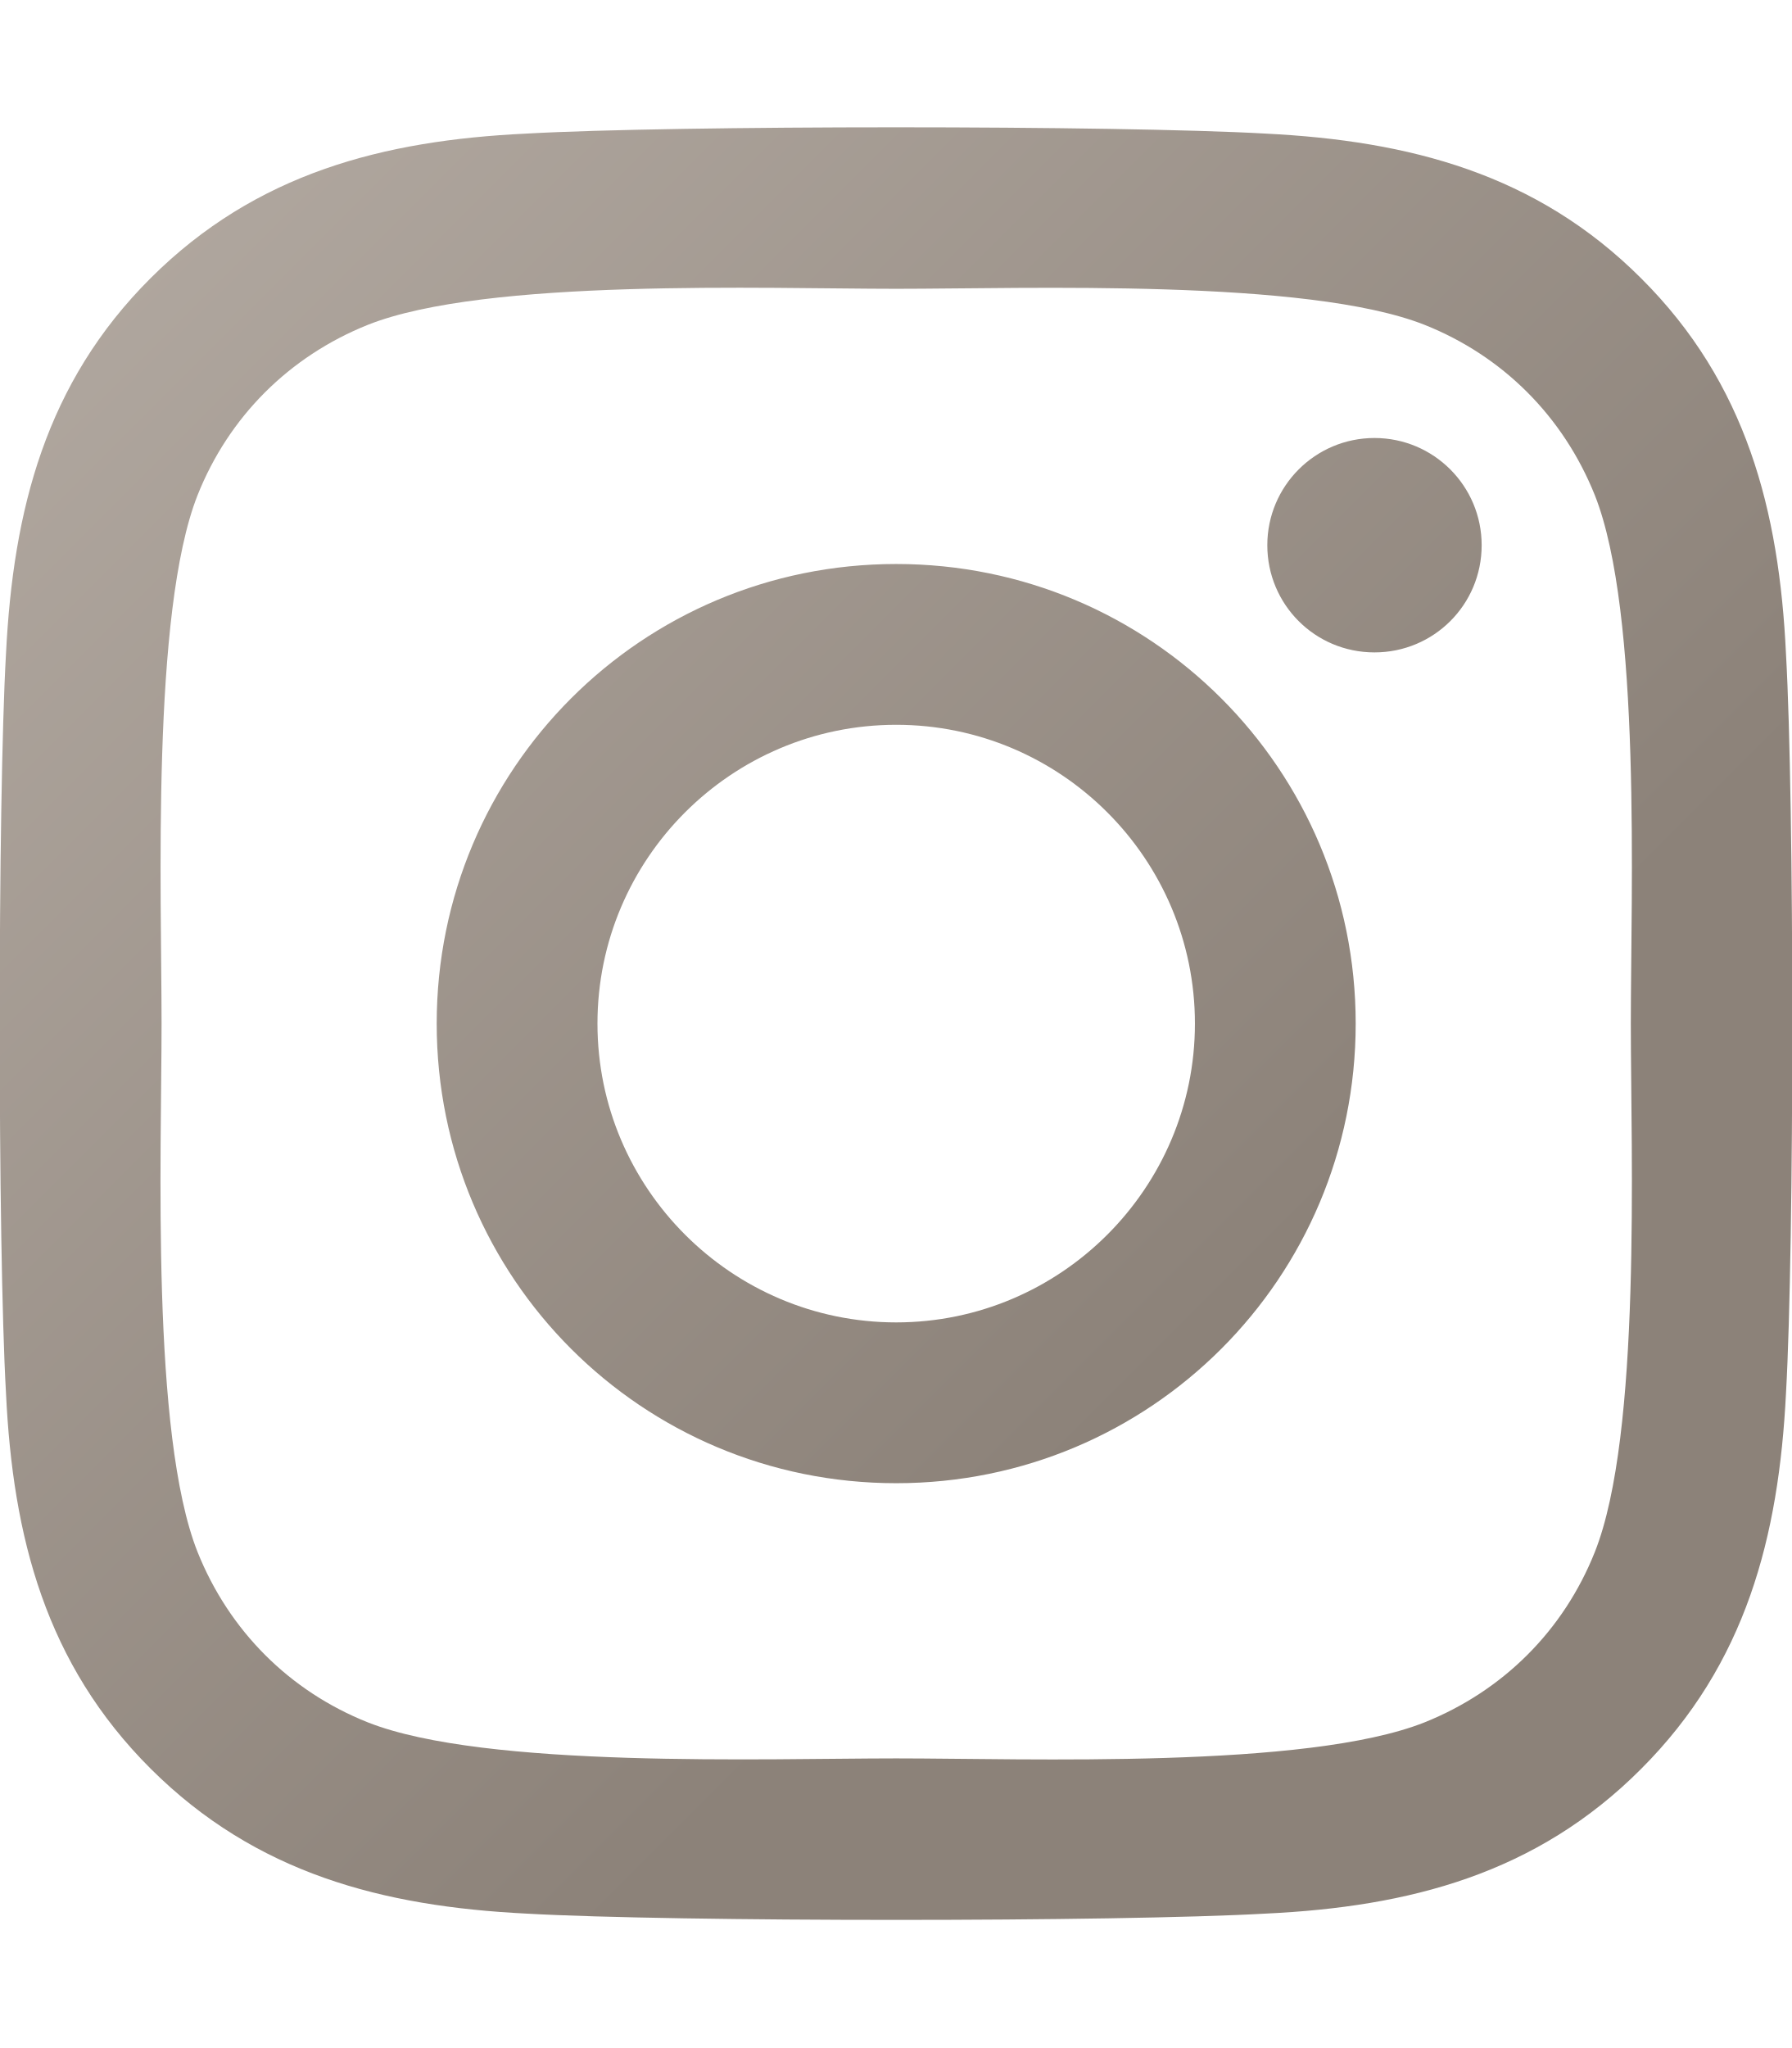
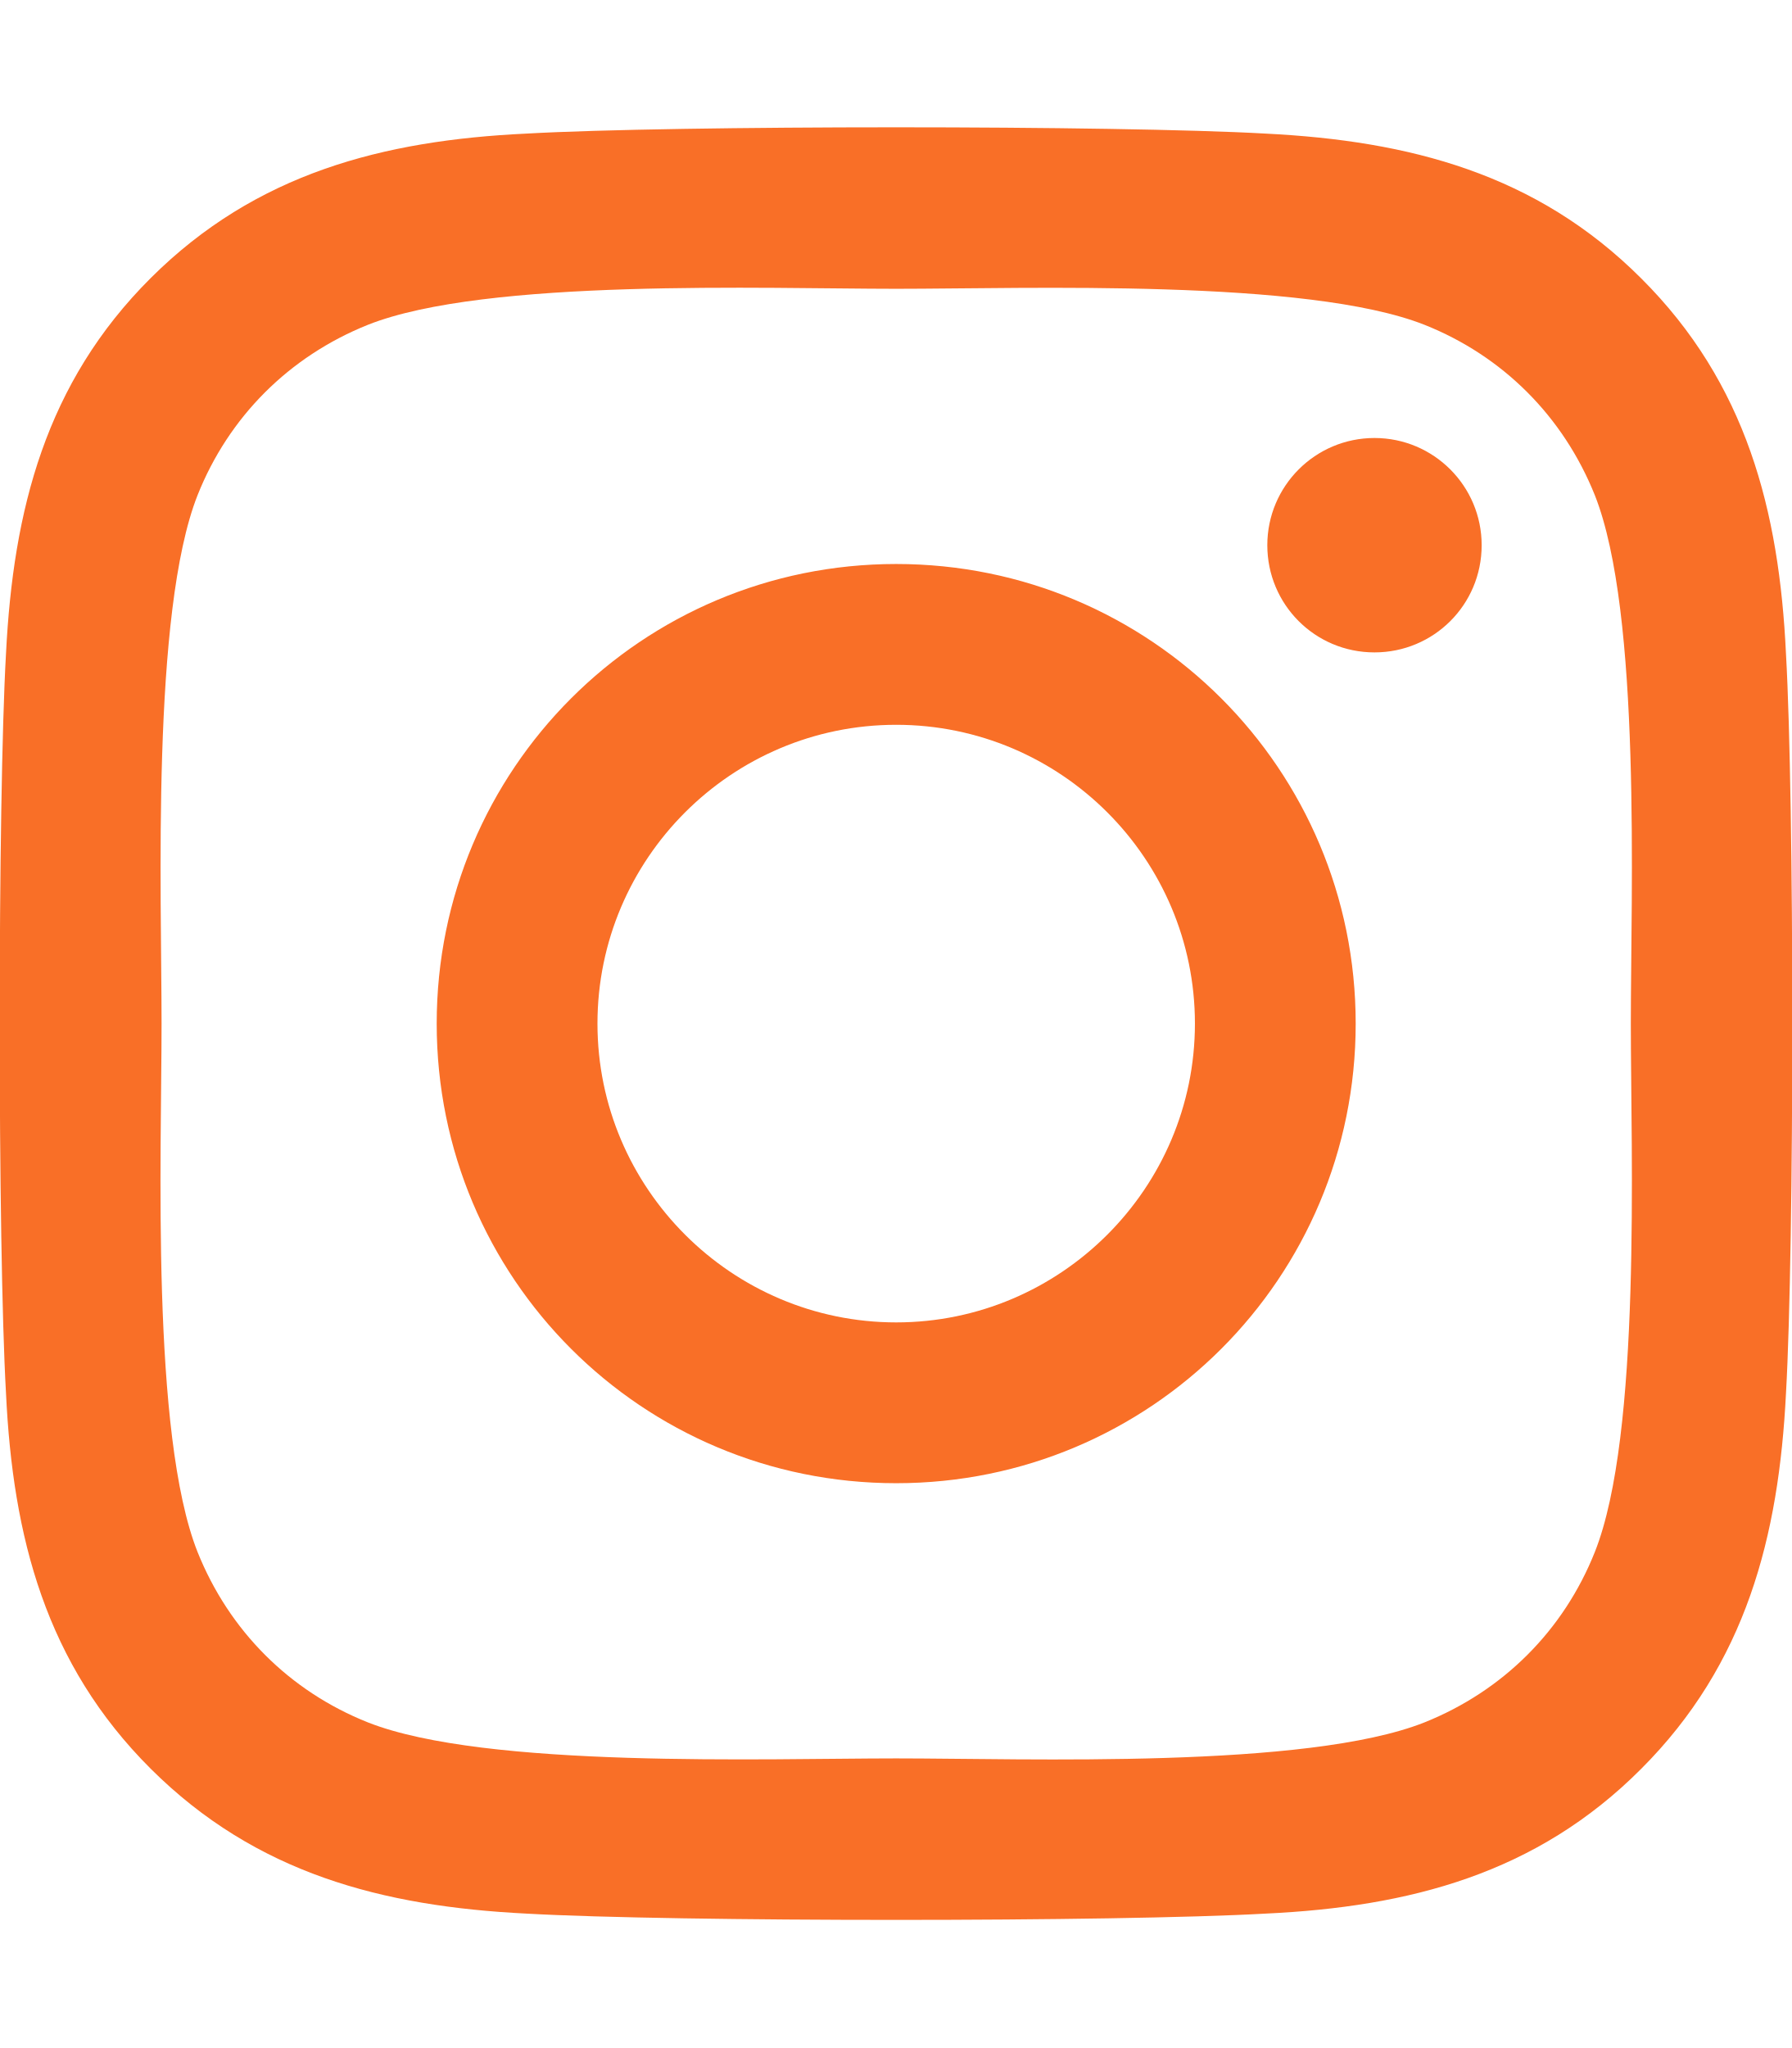
<svg xmlns="http://www.w3.org/2000/svg" aria-hidden="true" focusable="false" role="img" viewBox="0 0 448 512">
  <defs>
    <linearGradient id="Grad" gradientUnits="userSpaceOnUse" x1="0%" y1="0%" x2="100%" y2="0%" gradientTransform="rotate(45)">
-       <stop offset="0%" stop-color="#b6ada5" />
-       <stop offset="100%" stop-color="#8c8279" />
+       <stop offset="0%" stop-color="#F96F27" />
+       <stop offset="100%" stop-color="#F96F27" />
    </linearGradient>
-   </defs>&gt;<path fill="url(#Grad)" d="M224.1 141c-63.6 0-114.9 51.3-114.9 114.9s51.3 114.9 114.9 114.9S339 319.5 339 255.9 287.7 141 224.1 141zm0 189.6c-41.1 0-74.7-33.5-74.7-74.7s33.5-74.7 74.7-74.7 74.7 33.5 74.7 74.7-33.6 74.7-74.7 74.7zm146.4-194.3c0 14.9-12 26.8-26.8 26.8-14.9 0-26.8-12-26.8-26.8s12-26.8 26.8-26.8 26.8 12 26.8 26.8zm76.1 27.2c-1.7-35.9-9.9-67.7-36.2-93.9-26.2-26.2-58-34.4-93.9-36.2-37-2.1-147.9-2.1-184.9 0-35.8 1.7-67.6 9.9-93.9 36.1s-34.4 58-36.2 93.9c-2.1 37-2.1 147.9 0 184.9 1.7 35.9 9.9 67.7 36.2 93.9s58 34.4 93.9 36.2c37 2.1 147.9 2.1 184.9 0 35.9-1.7 67.7-9.9 93.9-36.2 26.2-26.2 34.4-58 36.2-93.9 2.1-37 2.1-147.8 0-184.8zM398.8 388c-7.8 19.6-22.9 34.7-42.6 42.6-29.5 11.7-99.5 9-132.1 9s-102.7 2.6-132.1-9c-19.6-7.8-34.7-22.9-42.6-42.6-11.7-29.5-9-99.5-9-132.1s-2.6-102.7 9-132.1c7.8-19.6 22.9-34.7 42.6-42.6 29.5-11.7 99.5-9 132.1-9s102.7-2.6 132.1 9c19.6 7.8 34.7 22.9 42.6 42.6 11.7 29.5 9 99.5 9 132.1s2.7 102.7-9 132.1z" />
+   </defs>
+   <path fill="url(#Grad)" d="M224.1 141c-63.6 0-114.9 51.3-114.9 114.9s51.3 114.9 114.9 114.9S339 319.5 339 255.9 287.7 141 224.1 141zm0 189.6c-41.1 0-74.7-33.5-74.7-74.7s33.5-74.7 74.7-74.7 74.7 33.5 74.7 74.7-33.6 74.7-74.7 74.7zm146.4-194.3c0 14.9-12 26.8-26.8 26.8-14.9 0-26.8-12-26.8-26.8s12-26.8 26.8-26.8 26.8 12 26.8 26.8zm76.1 27.2c-1.7-35.9-9.9-67.7-36.2-93.9-26.2-26.2-58-34.4-93.9-36.2-37-2.1-147.9-2.1-184.9 0-35.8 1.7-67.6 9.9-93.9 36.1s-34.4 58-36.2 93.9c-2.1 37-2.1 147.9 0 184.9 1.7 35.9 9.9 67.7 36.2 93.9s58 34.4 93.9 36.2c37 2.1 147.9 2.1 184.9 0 35.9-1.7 67.7-9.9 93.9-36.2 26.2-26.2 34.4-58 36.2-93.9 2.1-37 2.1-147.8 0-184.8zM398.8 388c-7.8 19.6-22.9 34.7-42.6 42.6-29.5 11.7-99.5 9-132.1 9s-102.7 2.6-132.1-9c-19.6-7.8-34.7-22.9-42.6-42.6-11.7-29.5-9-99.5-9-132.1s-2.6-102.7 9-132.1c7.8-19.6 22.9-34.7 42.6-42.6 29.5-11.7 99.5-9 132.1-9s102.7-2.6 132.1 9c19.6 7.8 34.7 22.9 42.6 42.6 11.7 29.5 9 99.5 9 132.1s2.7 102.7-9 132.1z" />
</svg>
